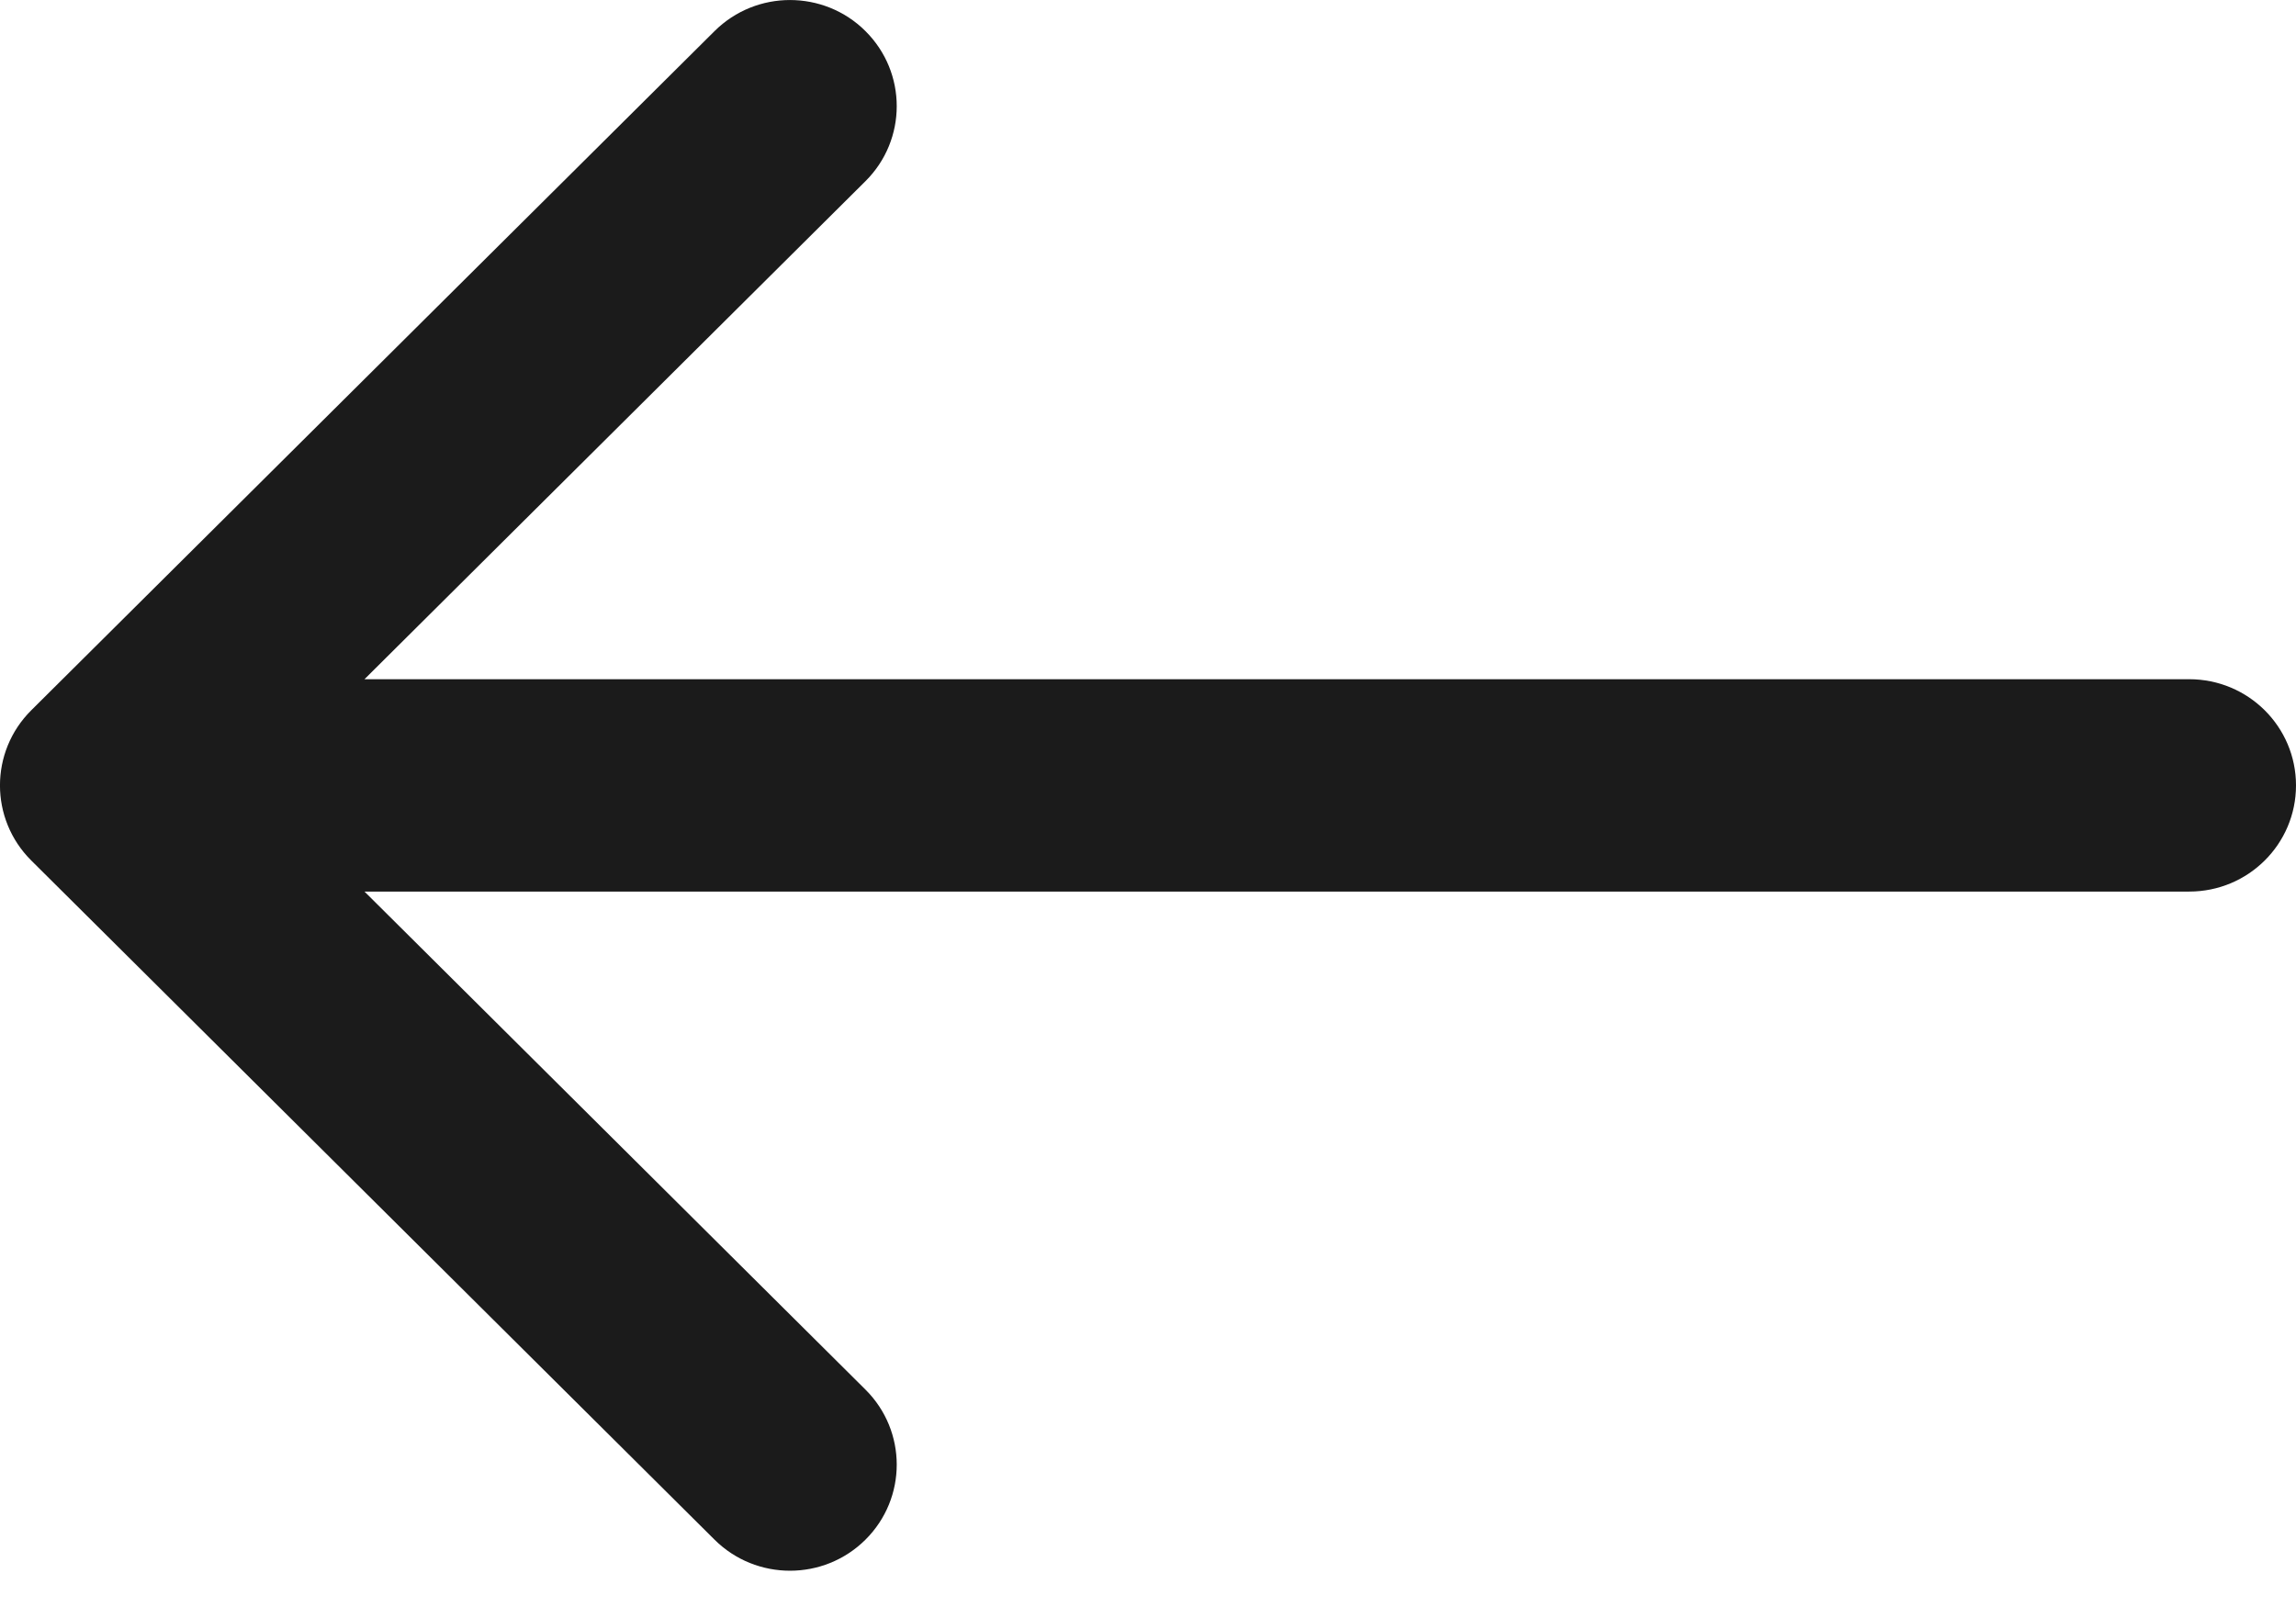
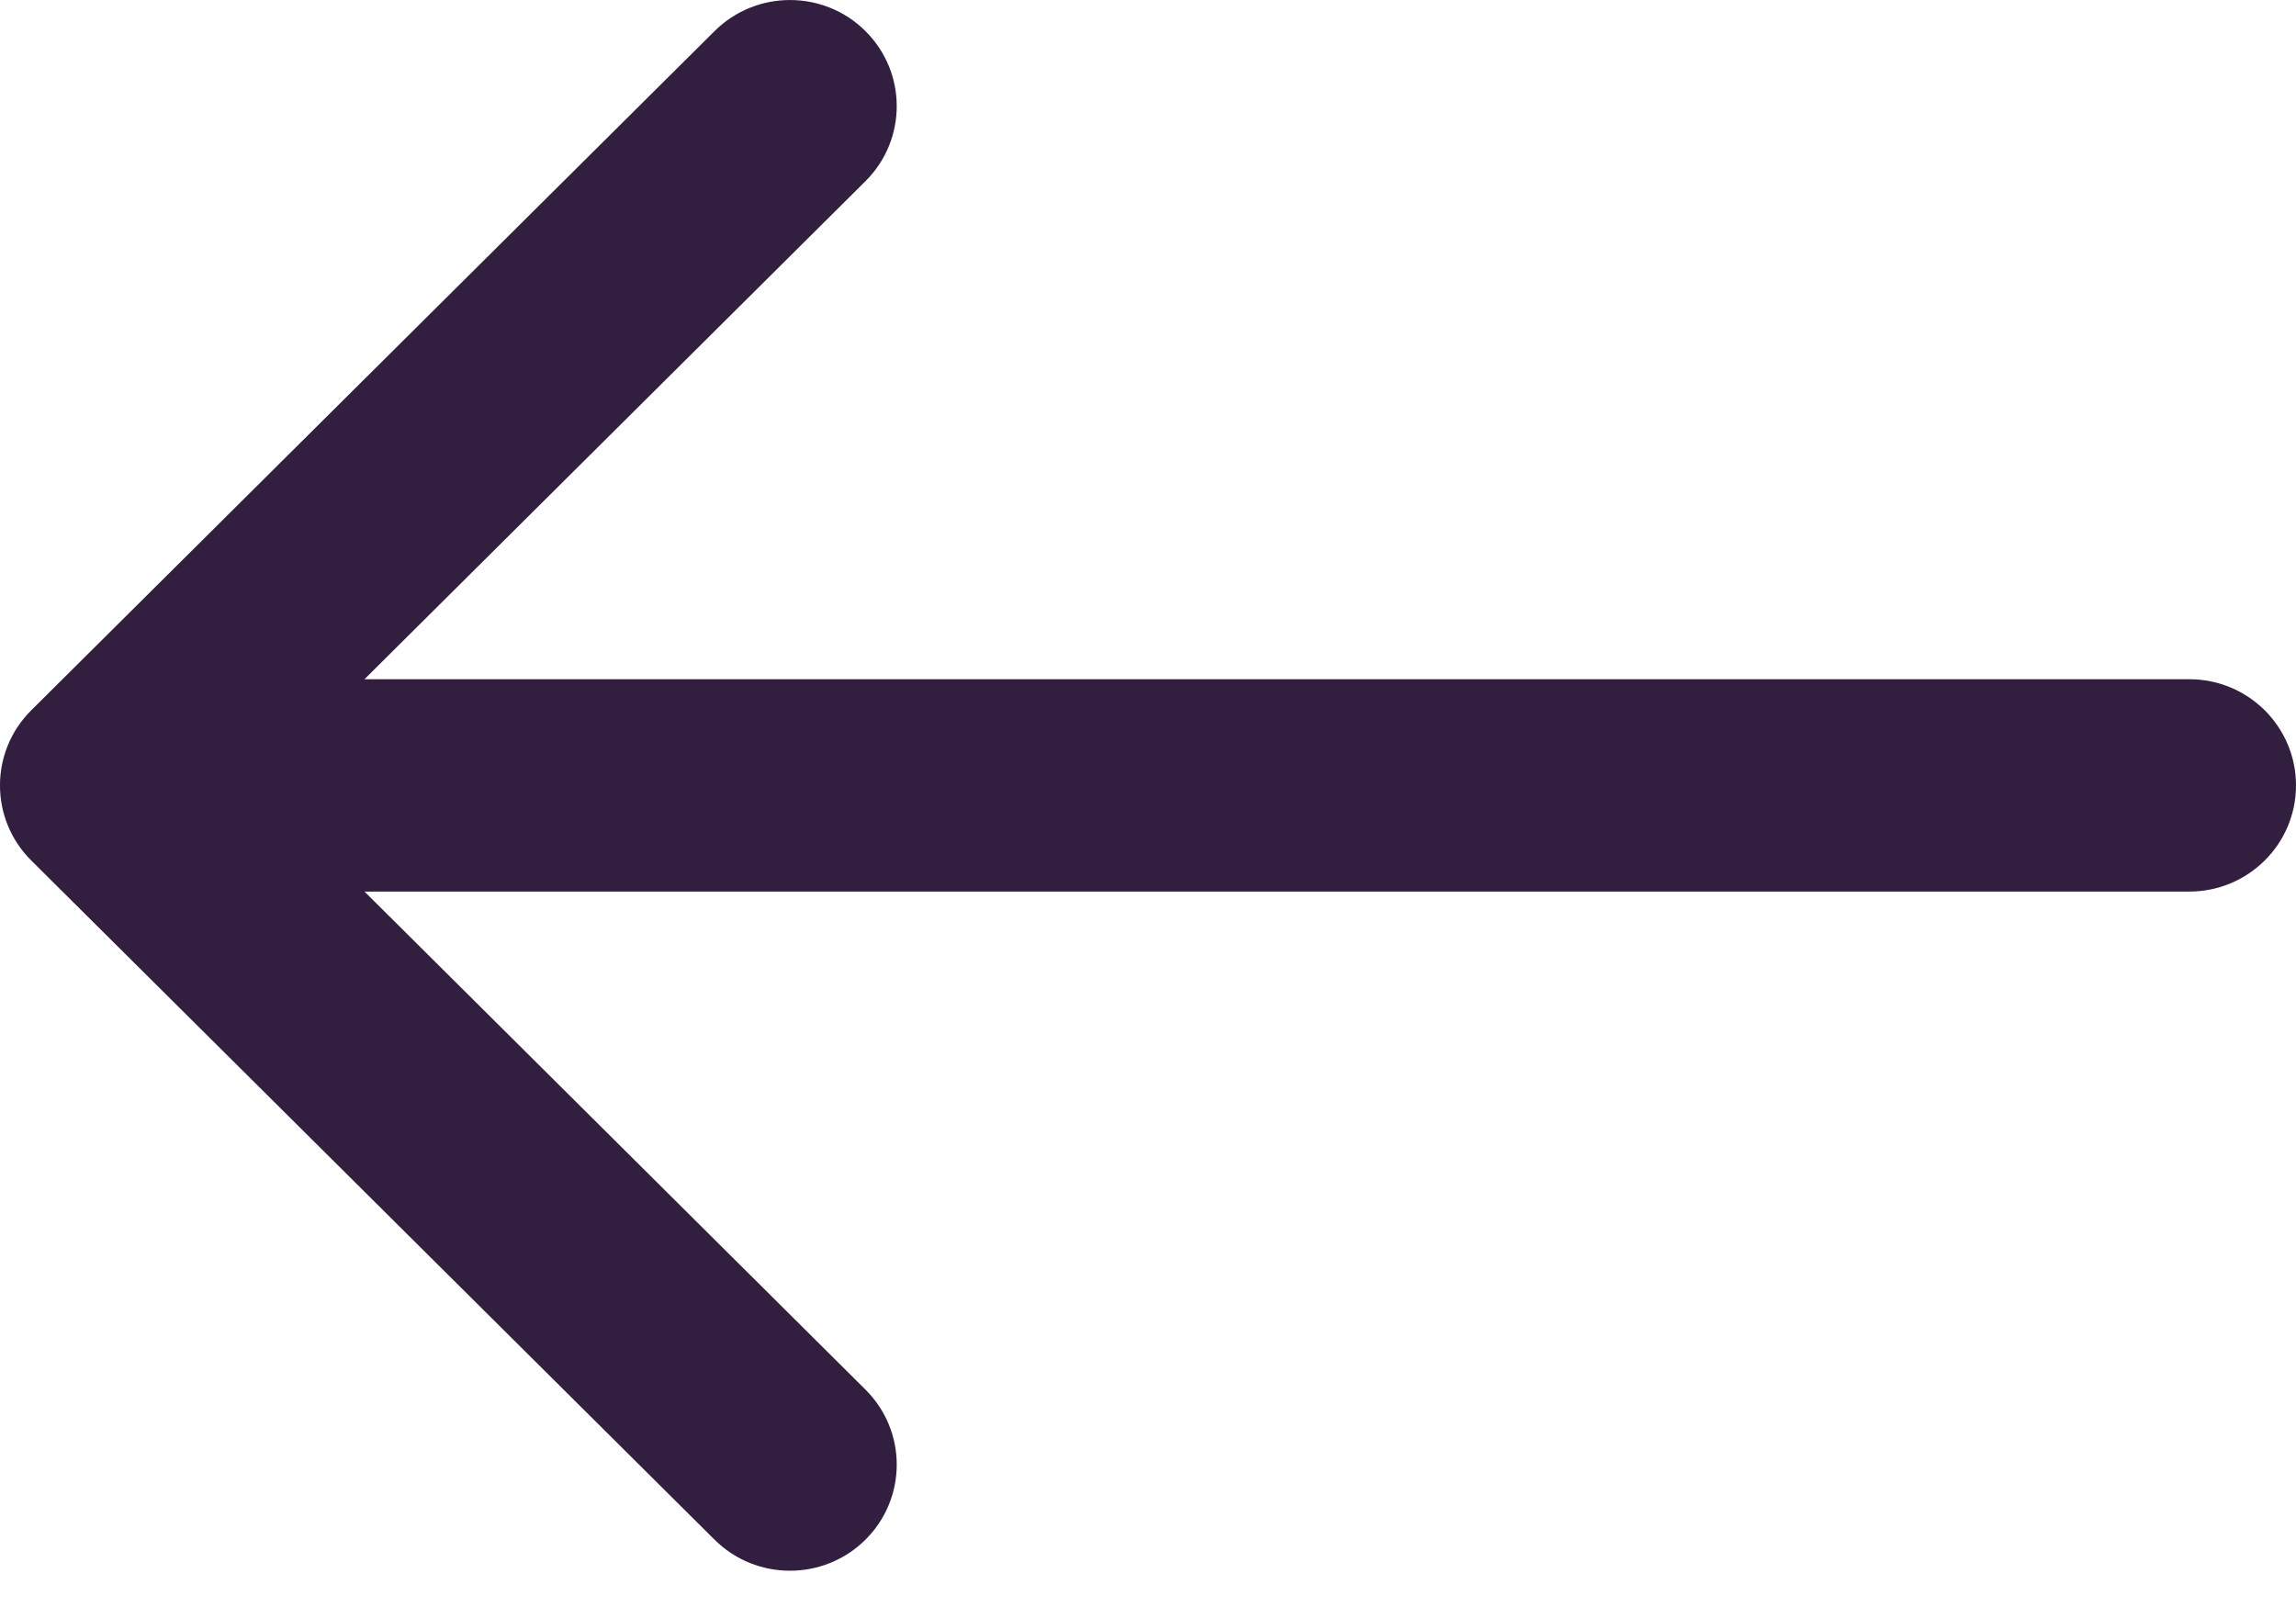
- <svg xmlns="http://www.w3.org/2000/svg" width="20px" height="14px" viewBox="0 0 20 14" version="1.1">
-   <defs />
-   <g id="Page-1" stroke="none" stroke-width="1" fill="none" fill-rule="evenodd">
-     <g id="DÉTAIL---02" transform="translate(-30, -30)" fill="#1B1B1B" fill-rule="nonzero">
+ <svg xmlns="http://www.w3.org/2000/svg" fill="#321F40" width="20px" height="14px" viewBox="0 0 20 14" version="1.1">
+   <g id="Page-1" stroke="none" stroke-width="1" fill-rule="evenodd">
+     <g id="DÉTAIL---02" transform="translate(-30, -30)" fill-rule="nonzero">
      <g id="//-DÉTAIL" transform="translate(0, -12)">
        <g id="::-back" transform="translate(40, 48.68421) rotate(-180) translate(-40, -48.68421) translate(30, 41.68421)">
          <path d="M19.728,6.188 L13.776,0.271 C13.413,-0.09 12.824,-0.09 12.461,0.271 C12.098,0.632 12.098,1.217 12.461,1.578 L16.825,5.917 L0.93,5.917 C0.416,5.917 0,6.331 0,6.842 C0,7.353 0.416,7.767 0.93,7.767 L16.825,7.767 L12.461,12.106 C12.098,12.467 12.098,13.052 12.461,13.413 C12.642,13.594 12.881,13.684 13.119,13.684 C13.356,13.684 13.594,13.594 13.776,13.413 L19.728,7.496 C20.091,7.135 20.091,6.549 19.728,6.188 Z" id="Shape" />
        </g>
      </g>
    </g>
  </g>
</svg>
